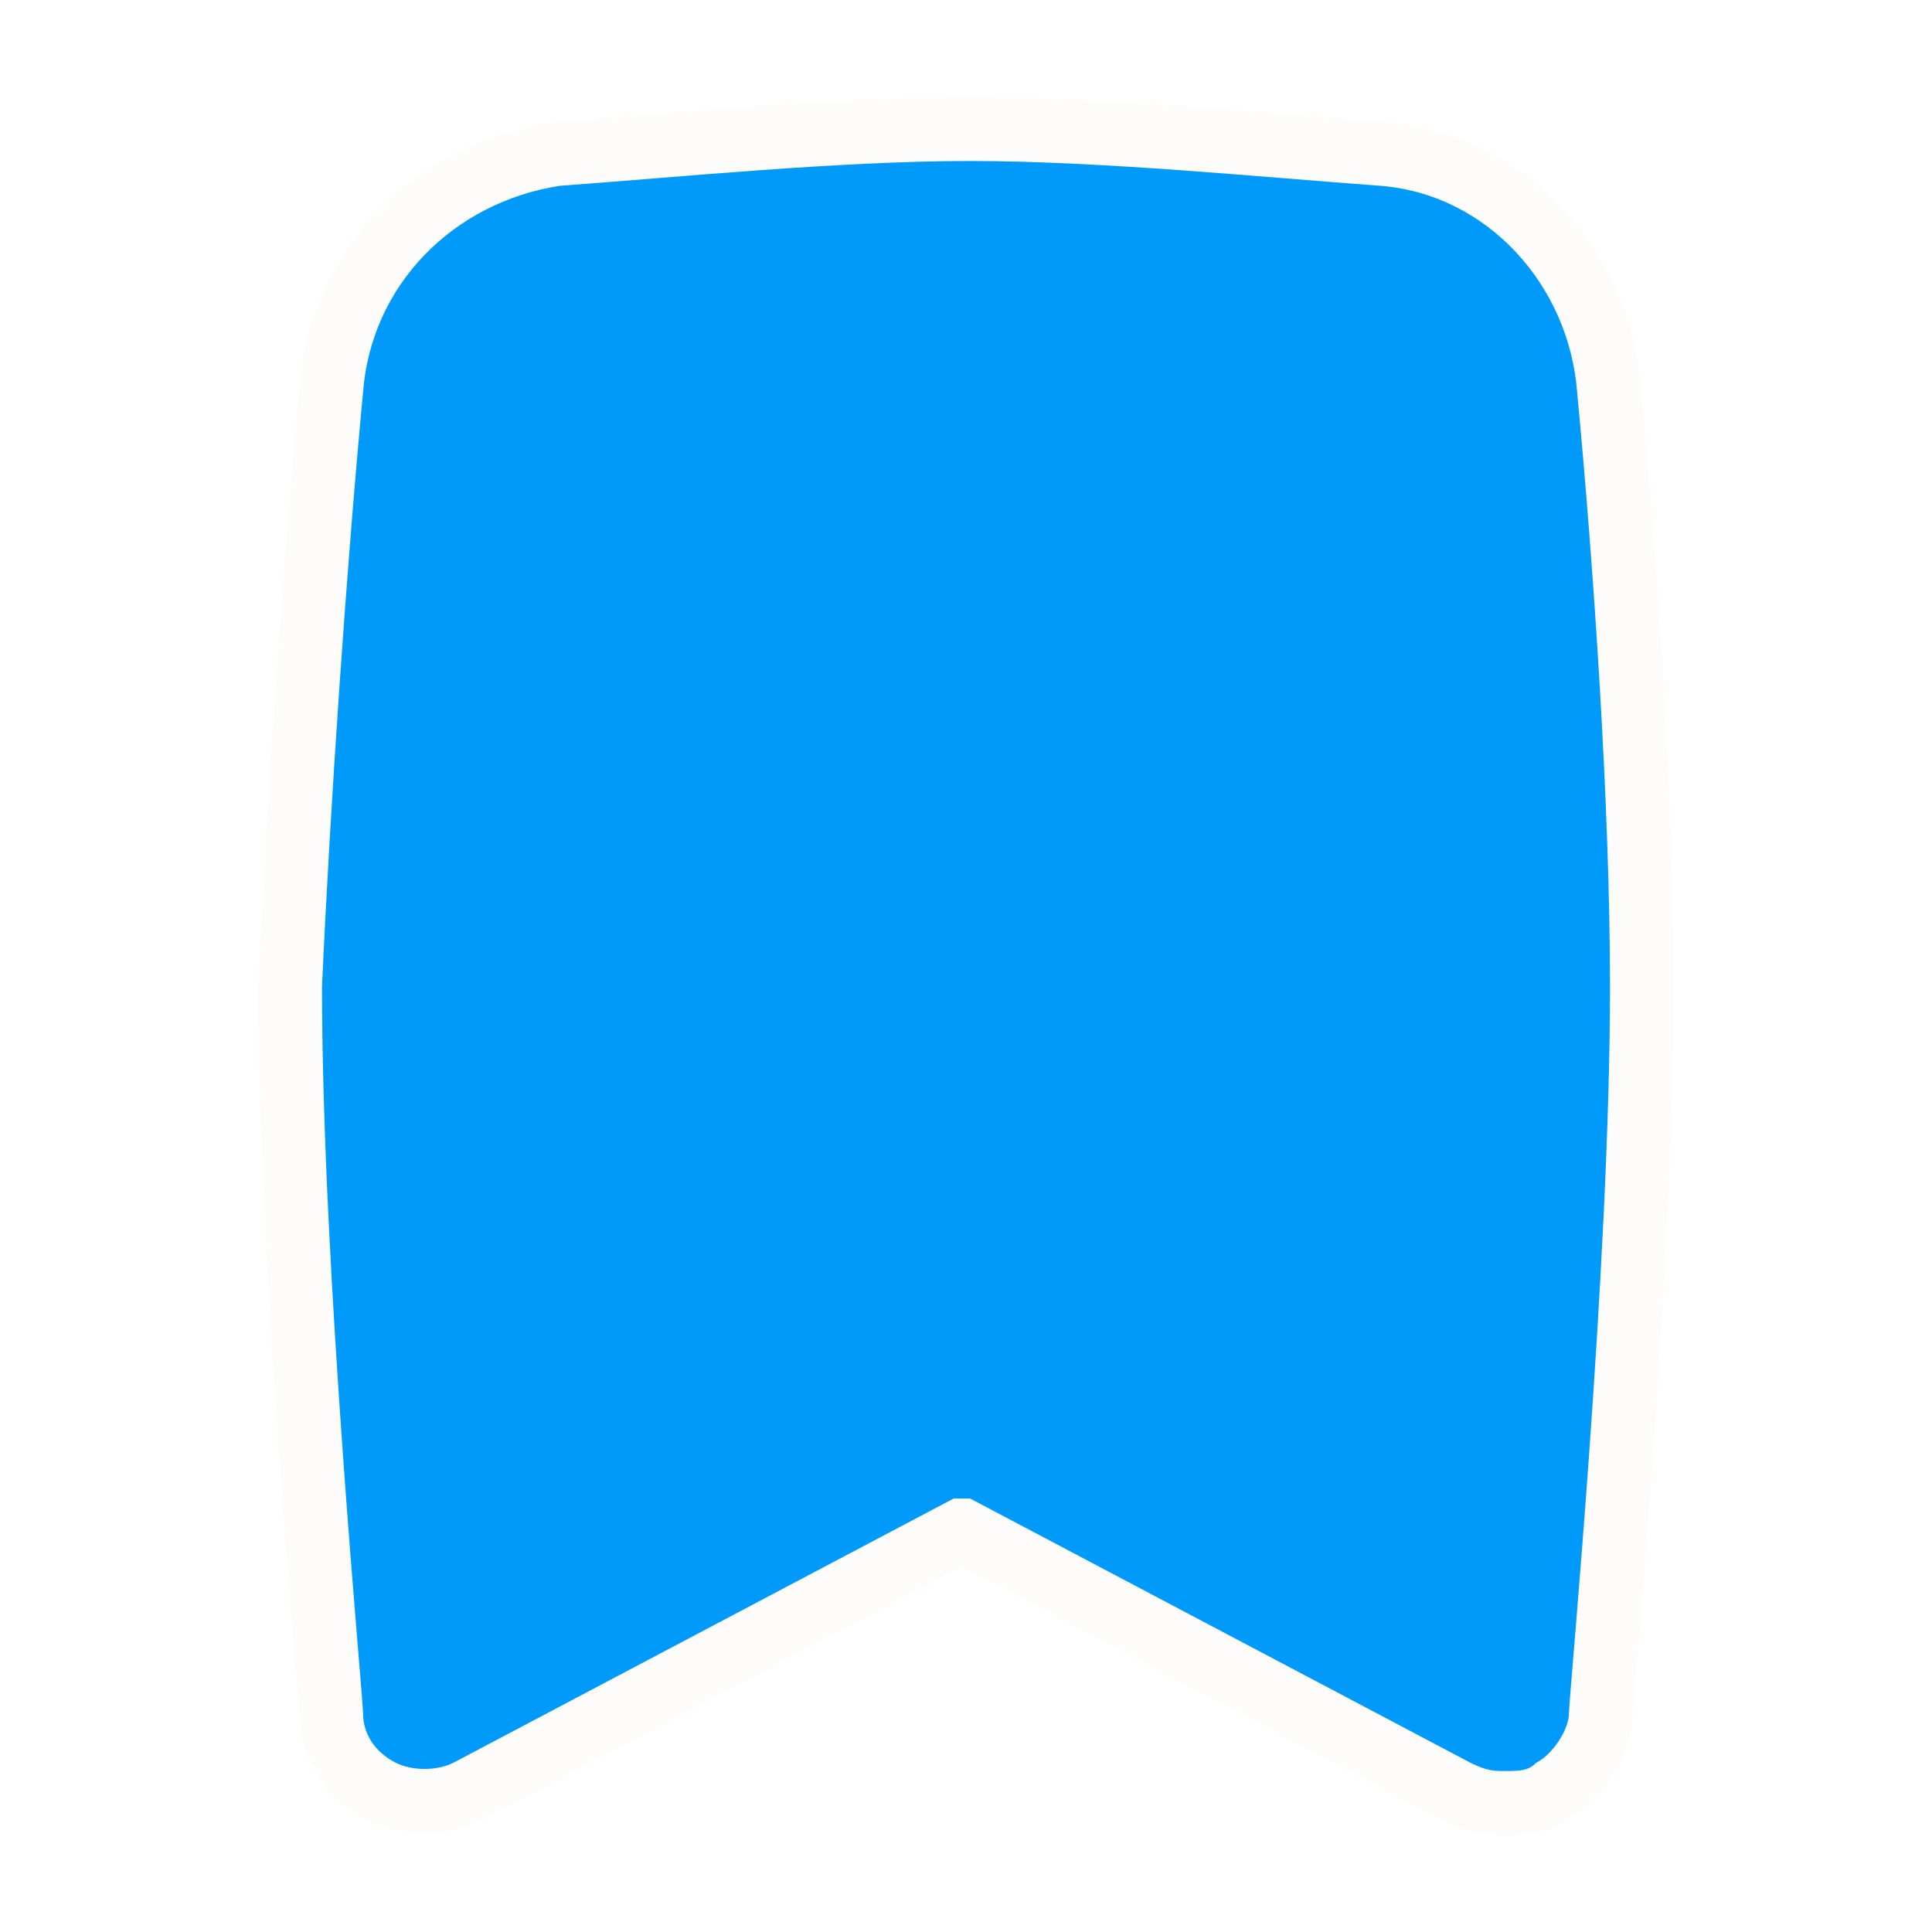
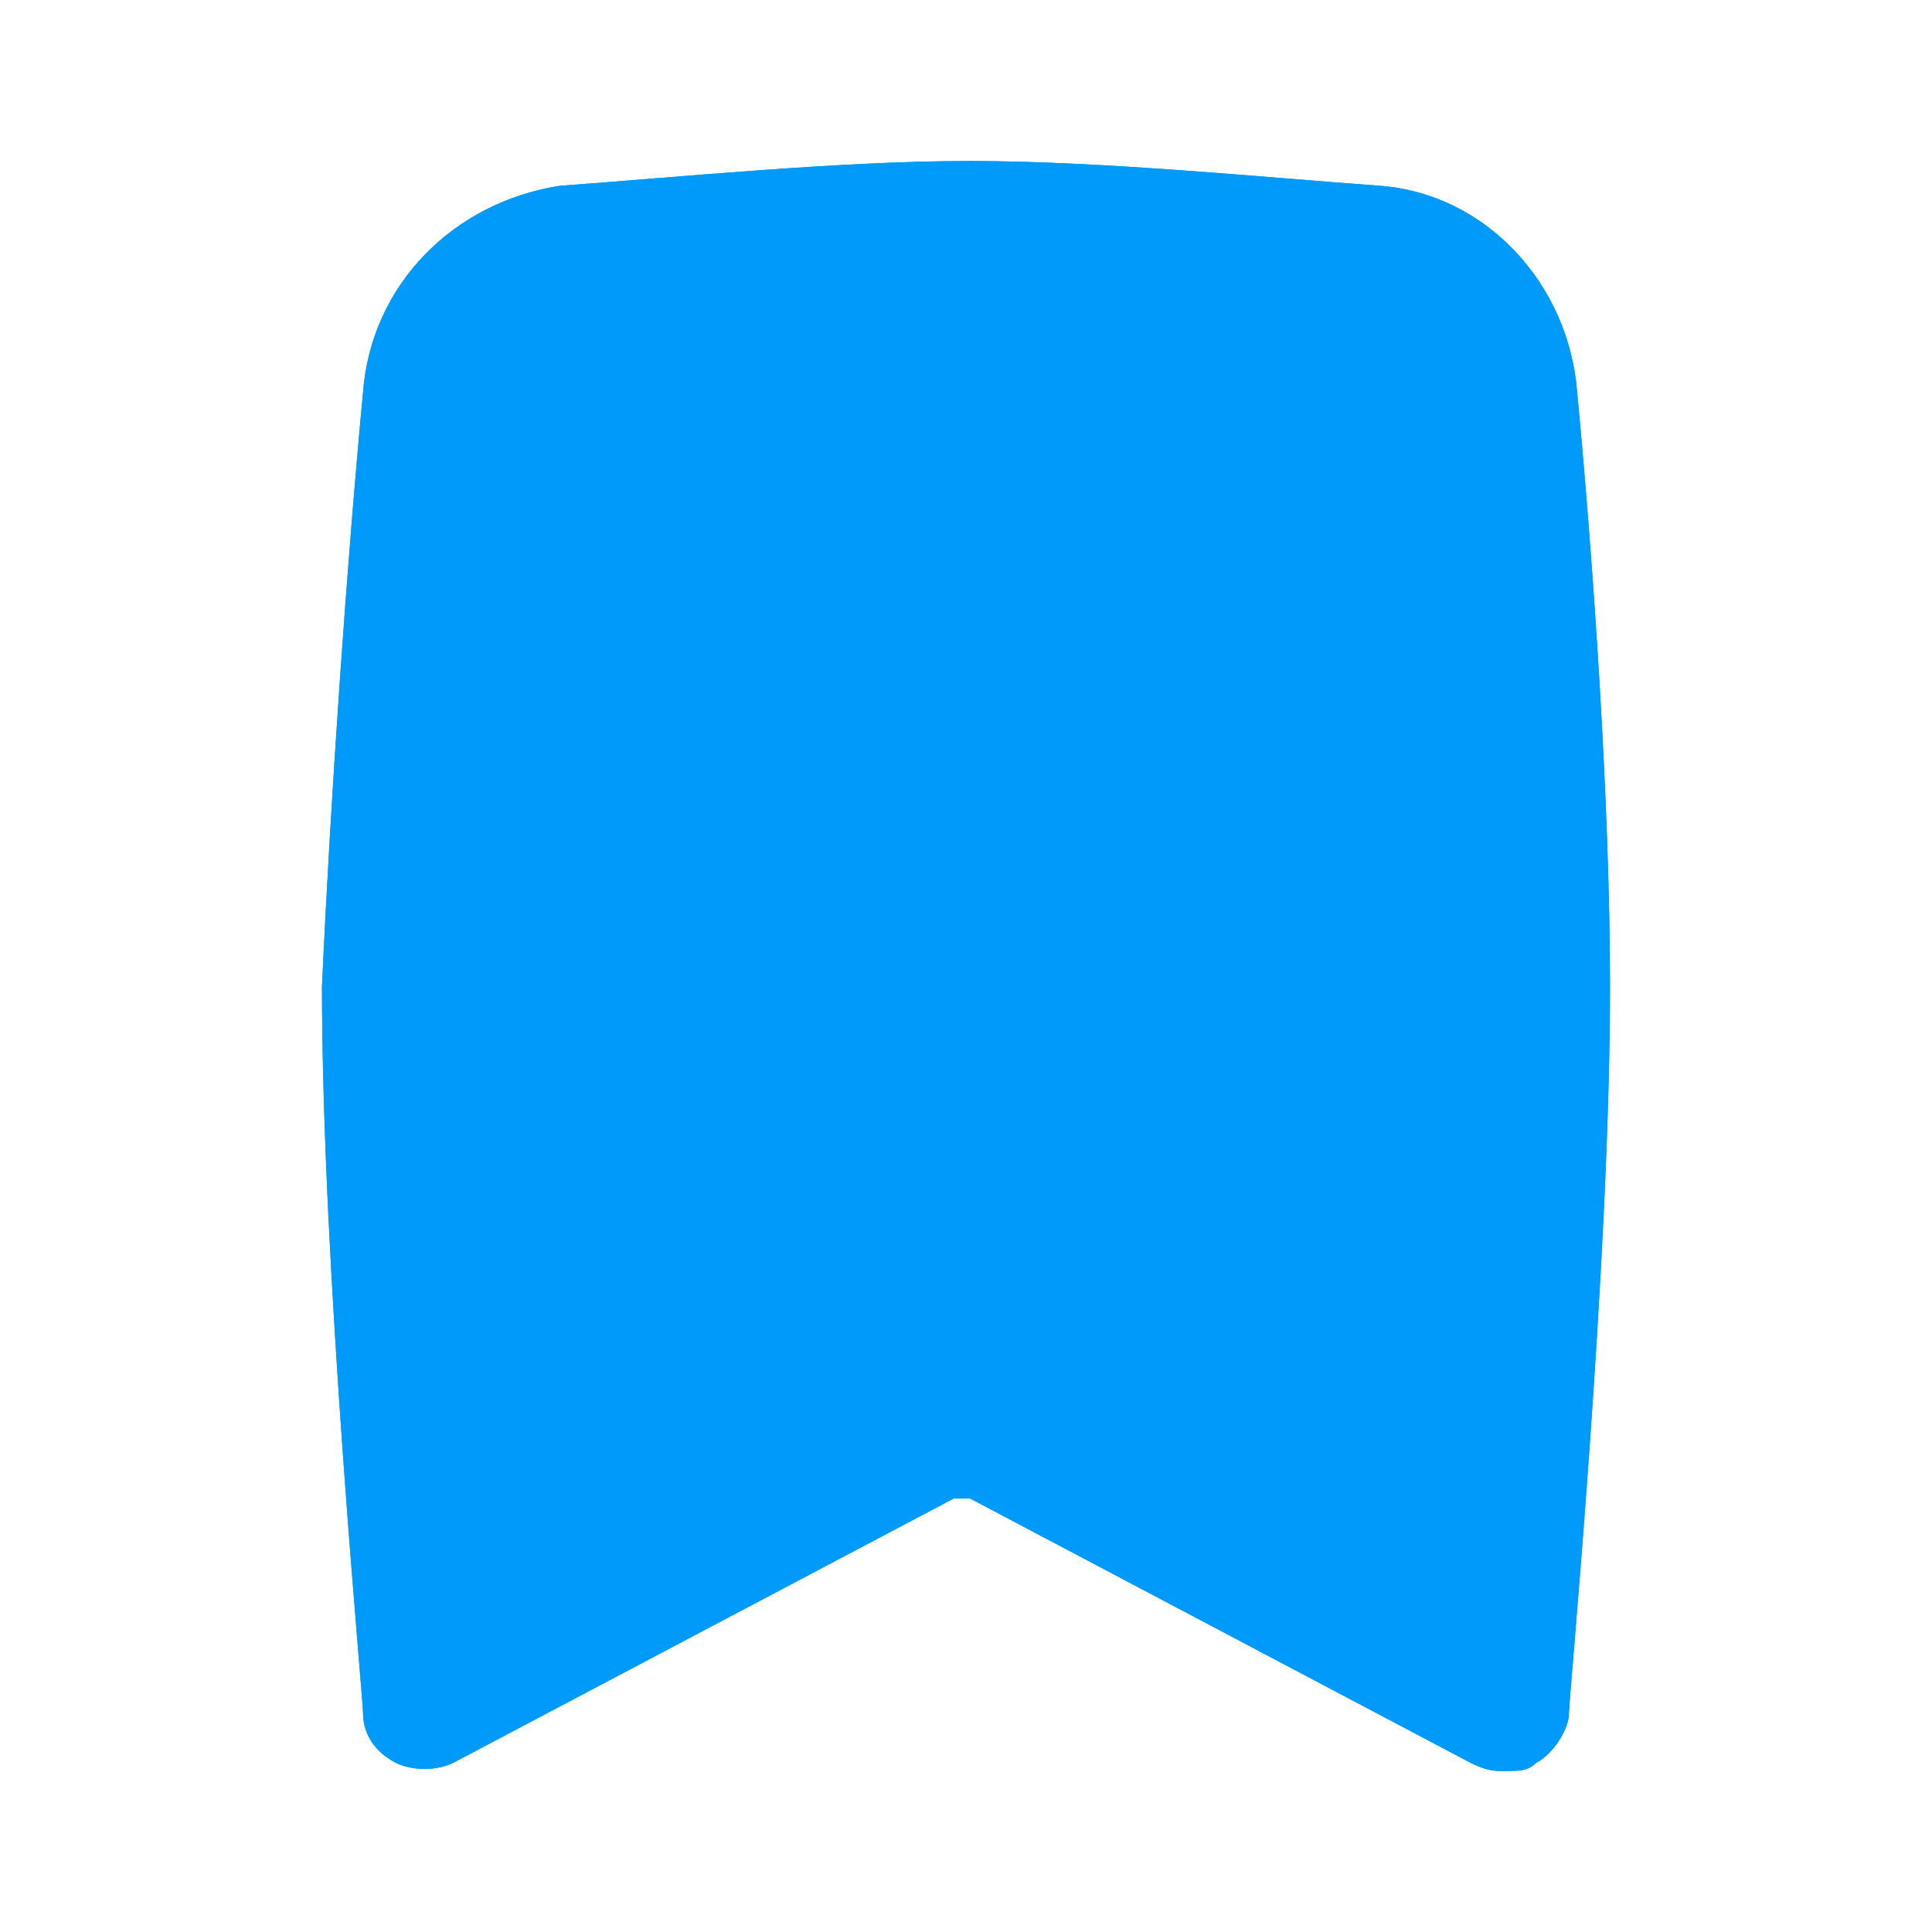
<svg xmlns="http://www.w3.org/2000/svg" width="91px" height="91px" viewBox="0 0 24 24" fill="none">
  <g id="SVGRepo_bgCarrier" stroke-width="0" />
-   <g id="SVGRepo_tracerCarrier" stroke-linecap="round" stroke-linejoin="round" stroke="#fefbfb" stroke-width="1.584">
+   <g id="SVGRepo_tracerCarrier" stroke-linecap="round" stroke-linejoin="round" stroke="#fefbfb" stroke-width="0">
    <path d="M20 12.257C20 15.744 19.49 21.077 19.49 21.282C19.49 21.487 19.287 21.795 19.083 21.898C18.981 22 18.879 22 18.675 22C18.573 22 18.471 22 18.267 21.898L12.051 18.615C11.949 18.615 11.847 18.615 11.847 18.615L5.631 21.898C5.427 22 5.121 22 4.917 21.898C4.713 21.795 4.51 21.59 4.51 21.282C4.51 21.077 4 15.744 4 12.257C4.102 10 4.306 7.026 4.51 4.872C4.611 3.539 5.631 2.513 6.955 2.308C8.382 2.205 10.42 2 12.051 2C13.681 2 15.72 2.205 17.146 2.308C18.471 2.41 19.49 3.539 19.592 4.872C19.796 7.026 20 10 20 12.257Z" fill="#009afa" />
  </g>
  <g id="SVGRepo_iconCarrier">
    <path d="M20 12.257C20 15.744 19.49 21.077 19.49 21.282C19.49 21.487 19.287 21.795 19.083 21.898C18.981 22 18.879 22 18.675 22C18.573 22 18.471 22 18.267 21.898L12.051 18.615C11.949 18.615 11.847 18.615 11.847 18.615L5.631 21.898C5.427 22 5.121 22 4.917 21.898C4.713 21.795 4.51 21.59 4.51 21.282C4.51 21.077 4 15.744 4 12.257C4.102 10 4.306 7.026 4.51 4.872C4.611 3.539 5.631 2.513 6.955 2.308C8.382 2.205 10.42 2 12.051 2C13.681 2 15.72 2.205 17.146 2.308C18.471 2.41 19.49 3.539 19.592 4.872C19.796 7.026 20 10 20 12.257Z" fill="#009afa" />
  </g>
</svg>
